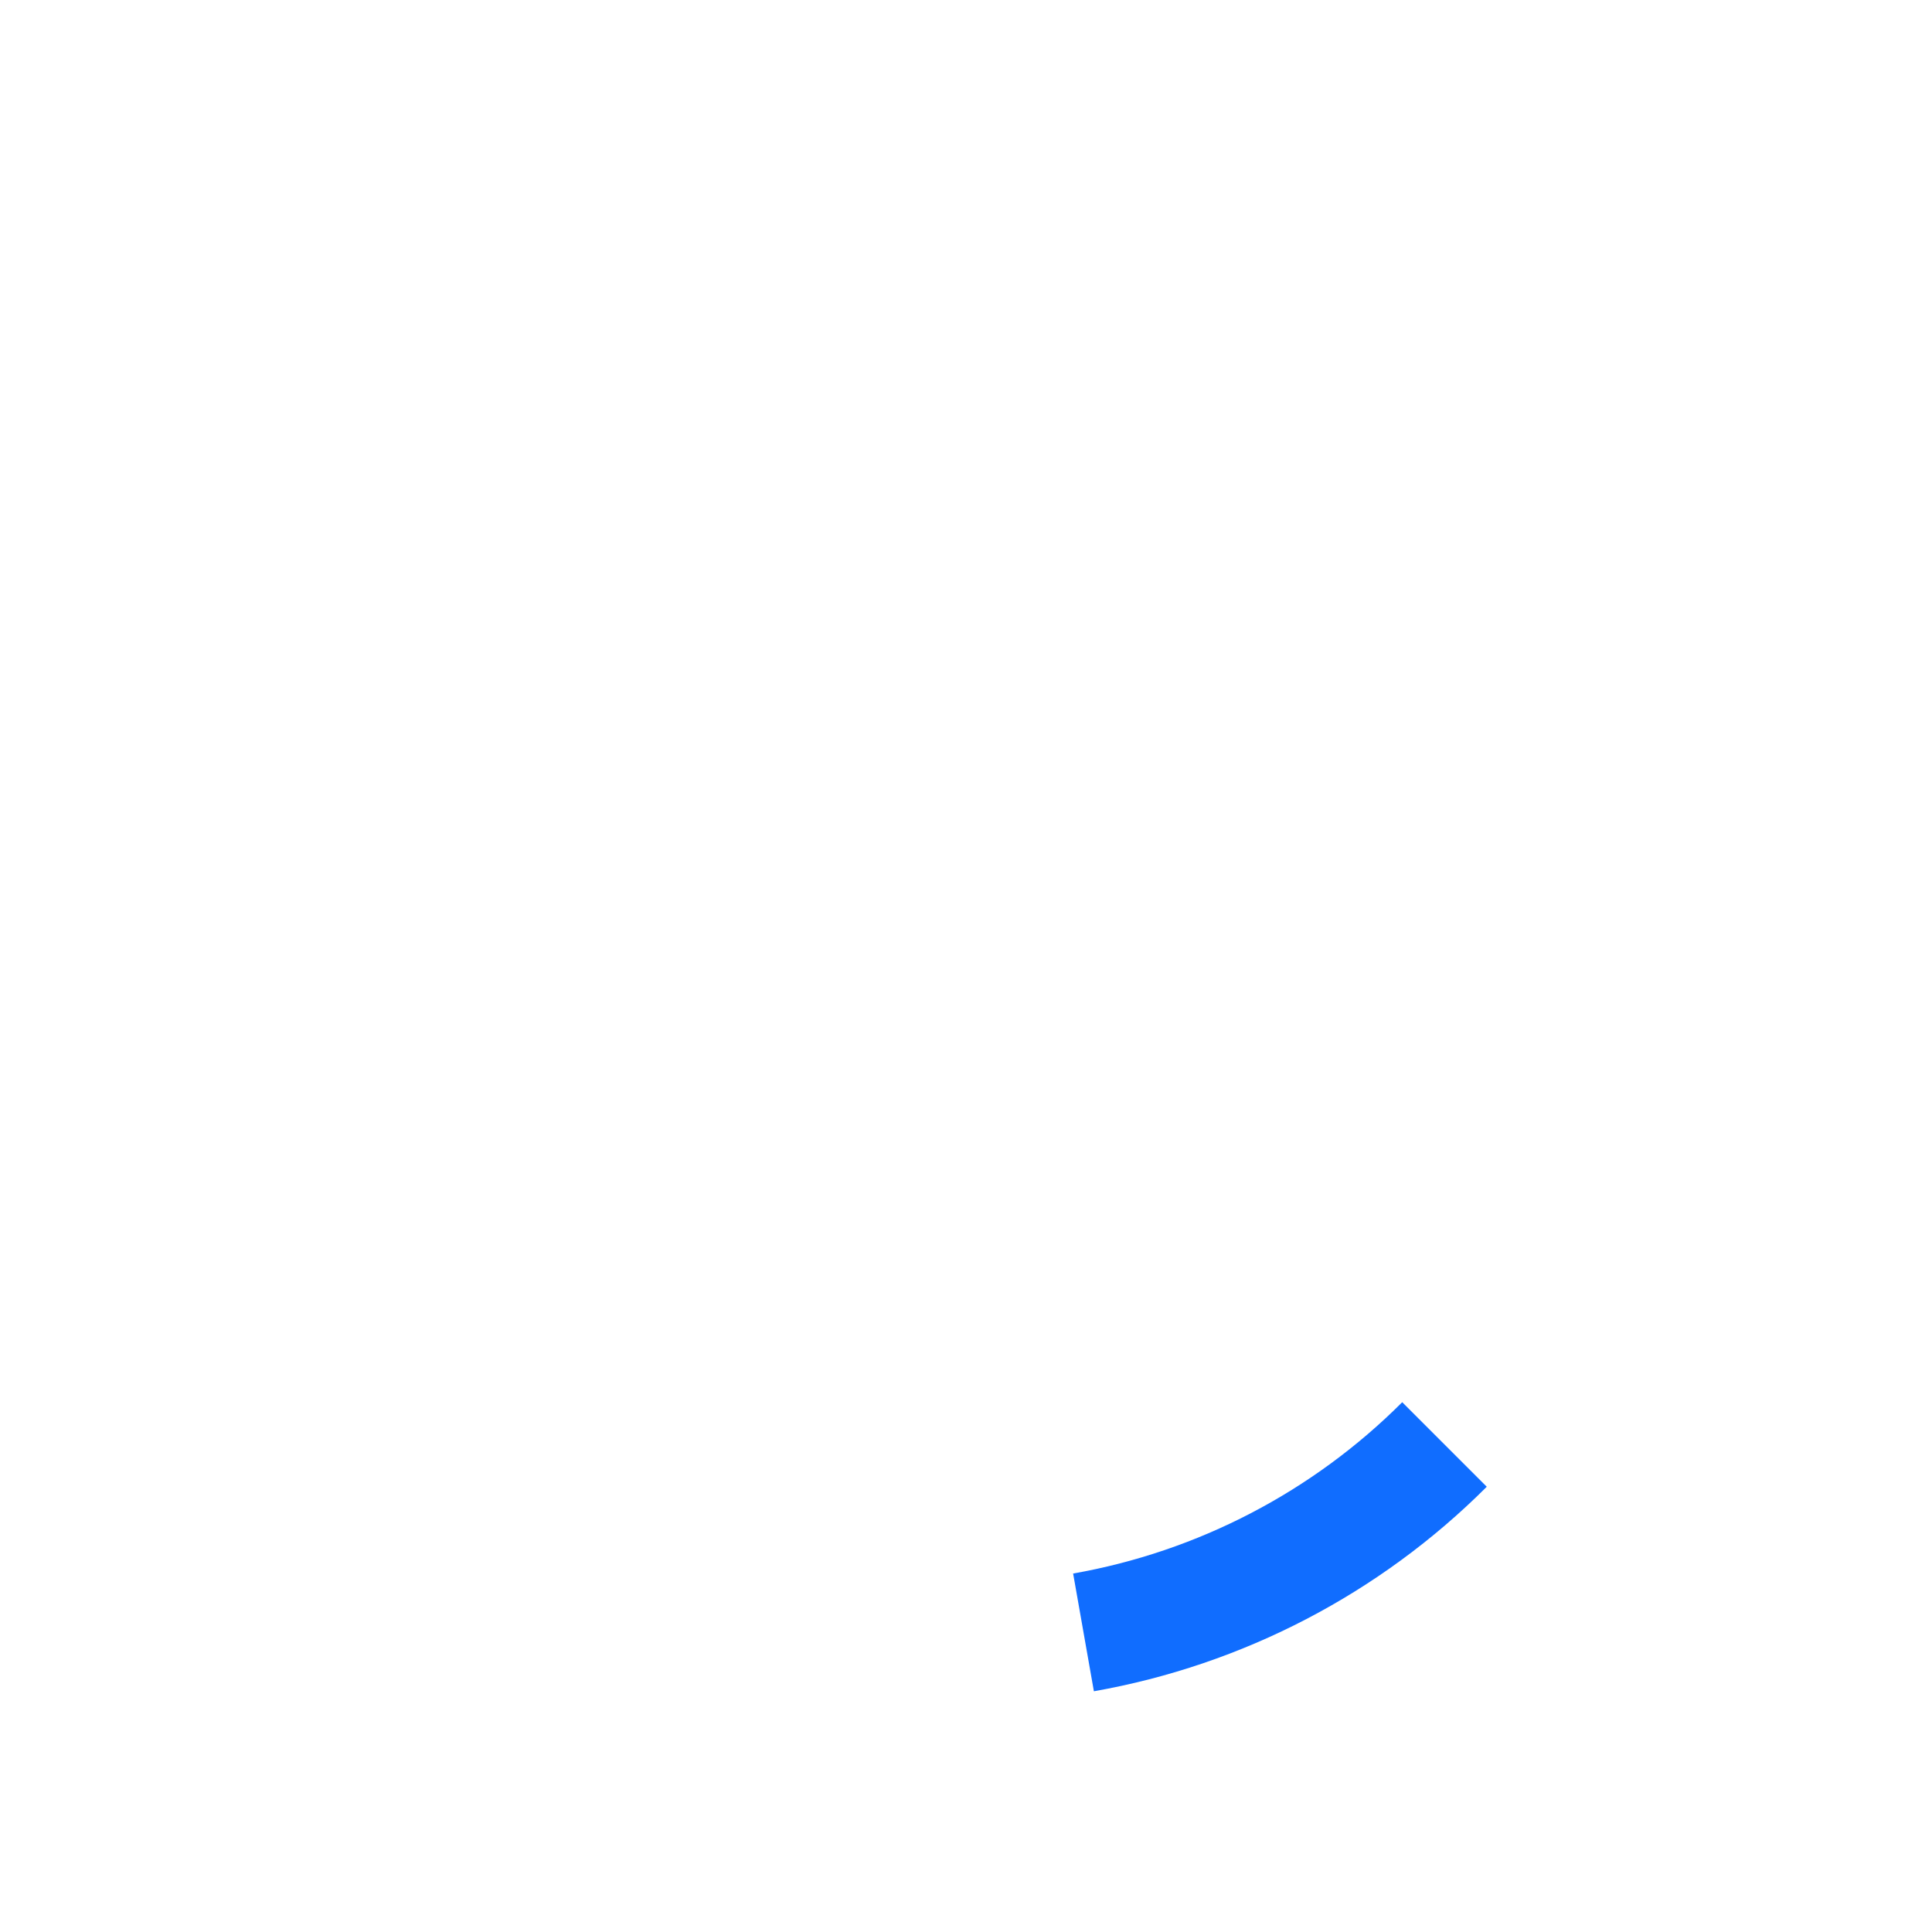
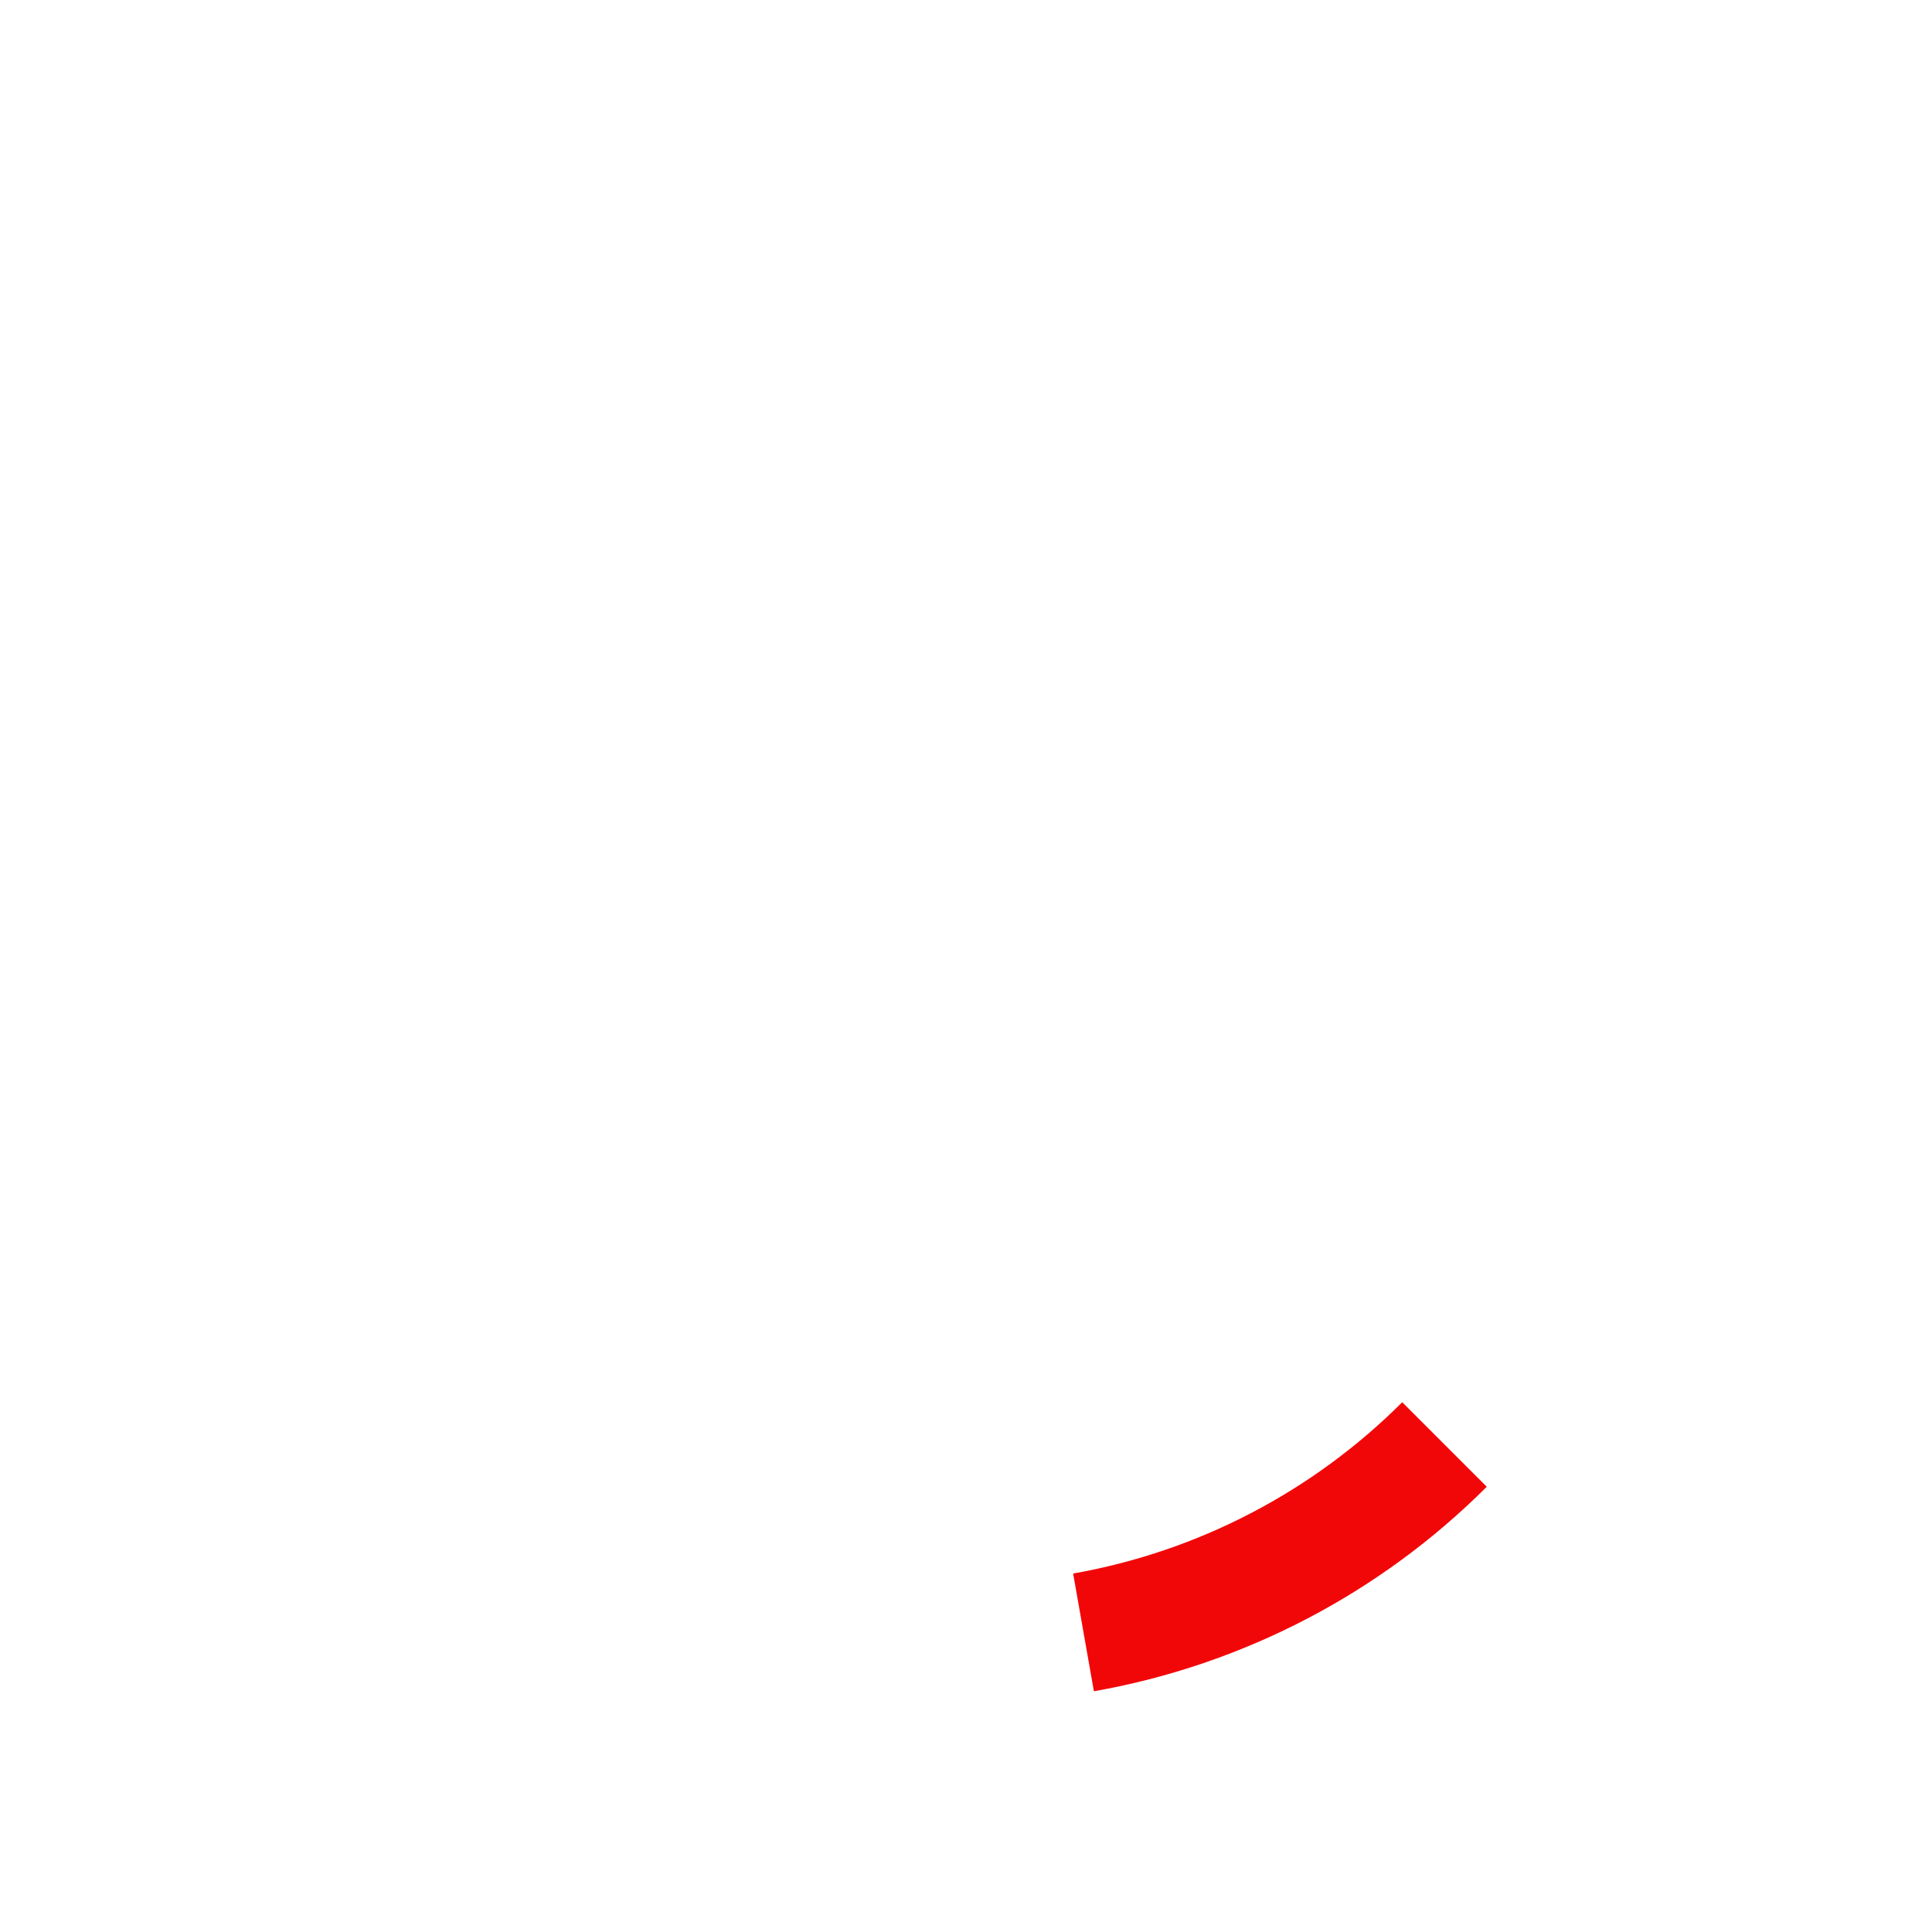
<svg xmlns="http://www.w3.org/2000/svg" version="1.1" id="svg2" width="404" height="404" viewBox="0 0 404 404">
  <defs id="defs6">
    </defs>
  <g id="layer5" style="display:inline" transform="translate(-198,-98)">
-     <path style="color:#000000;font-style:normal;font-variant:normal;font-weight:normal;font-stretch:normal;font-size:medium;line-height:normal;font-family:sans-serif;font-variant-ligatures:normal;font-variant-position:normal;font-variant-caps:normal;font-variant-numeric:normal;font-variant-alternates:normal;font-feature-settings:normal;text-indent:0;text-align:start;text-decoration:none;text-decoration-line:none;text-decoration-style:solid;text-decoration-color:#000000;letter-spacing:normal;word-spacing:normal;text-transform:none;writing-mode:lr-tb;direction:ltr;text-orientation:mixed;dominant-baseline:auto;baseline-shift:baseline;text-anchor:start;white-space:normal;shape-padding:0;clip-rule:nonzero;display:inline;overflow:visible;visibility:visible;opacity:1;isolation:auto;mix-blend-mode:normal;color-interpolation:sRGB;color-interpolation-filters:linearRGB;solid-color:#000000;solid-opacity:1;vector-effect:none;fill:#106dff;fill-opacity:1;fill-rule:nonzero;stroke:none;stroke-width:25;stroke-linecap:butt;stroke-linejoin:miter;stroke-miterlimit:4;stroke-dasharray:none;stroke-dashoffset:0;stroke-opacity:1;color-rendering:auto;image-rendering:auto;shape-rendering:auto;text-rendering:auto;enable-background:accumulate" d="m 491.217,391.217 c -18.72,18.72 -42.744,31.227 -68.816,35.824 l 4.342,24.619 c 31.122,-5.488 59.806,-20.419 82.152,-42.766 z" id="path851" />
+     <path style="color:#000000;font-style:normal;font-variant:normal;font-weight:normal;font-stretch:normal;font-size:medium;line-height:normal;font-family:sans-serif;font-variant-ligatures:normal;font-variant-position:normal;font-variant-caps:normal;font-variant-numeric:normal;font-variant-alternates:normal;font-feature-settings:normal;text-indent:0;text-align:start;text-decoration:none;text-decoration-line:none;text-decoration-style:solid;text-decoration-color:#000000;letter-spacing:normal;word-spacing:normal;text-transform:none;writing-mode:lr-tb;direction:ltr;text-orientation:mixed;dominant-baseline:auto;baseline-shift:baseline;text-anchor:start;white-space:normal;shape-padding:0;clip-rule:nonzero;display:inline;overflow:visible;visibility:visible;opacity:1;isolation:auto;mix-blend-mode:normal;color-interpolation:sRGB;color-interpolation-filters:linearRGB;solid-color:#000000;solid-opacity:1;vector-effect:none;fill:#f20709;fill-opacity:1;fill-rule:nonzero;stroke:none;stroke-width:25;stroke-linecap:butt;stroke-linejoin:miter;stroke-miterlimit:4;stroke-dasharray:none;stroke-dashoffset:0;stroke-opacity:1;color-rendering:auto;image-rendering:auto;shape-rendering:auto;text-rendering:auto;enable-background:accumulate" d="m 491.217,391.217 c -18.72,18.72 -42.744,31.227 -68.816,35.824 l 4.342,24.619 c 31.122,-5.488 59.806,-20.419 82.152,-42.766 z" id="path851" />
  </g>
</svg>
